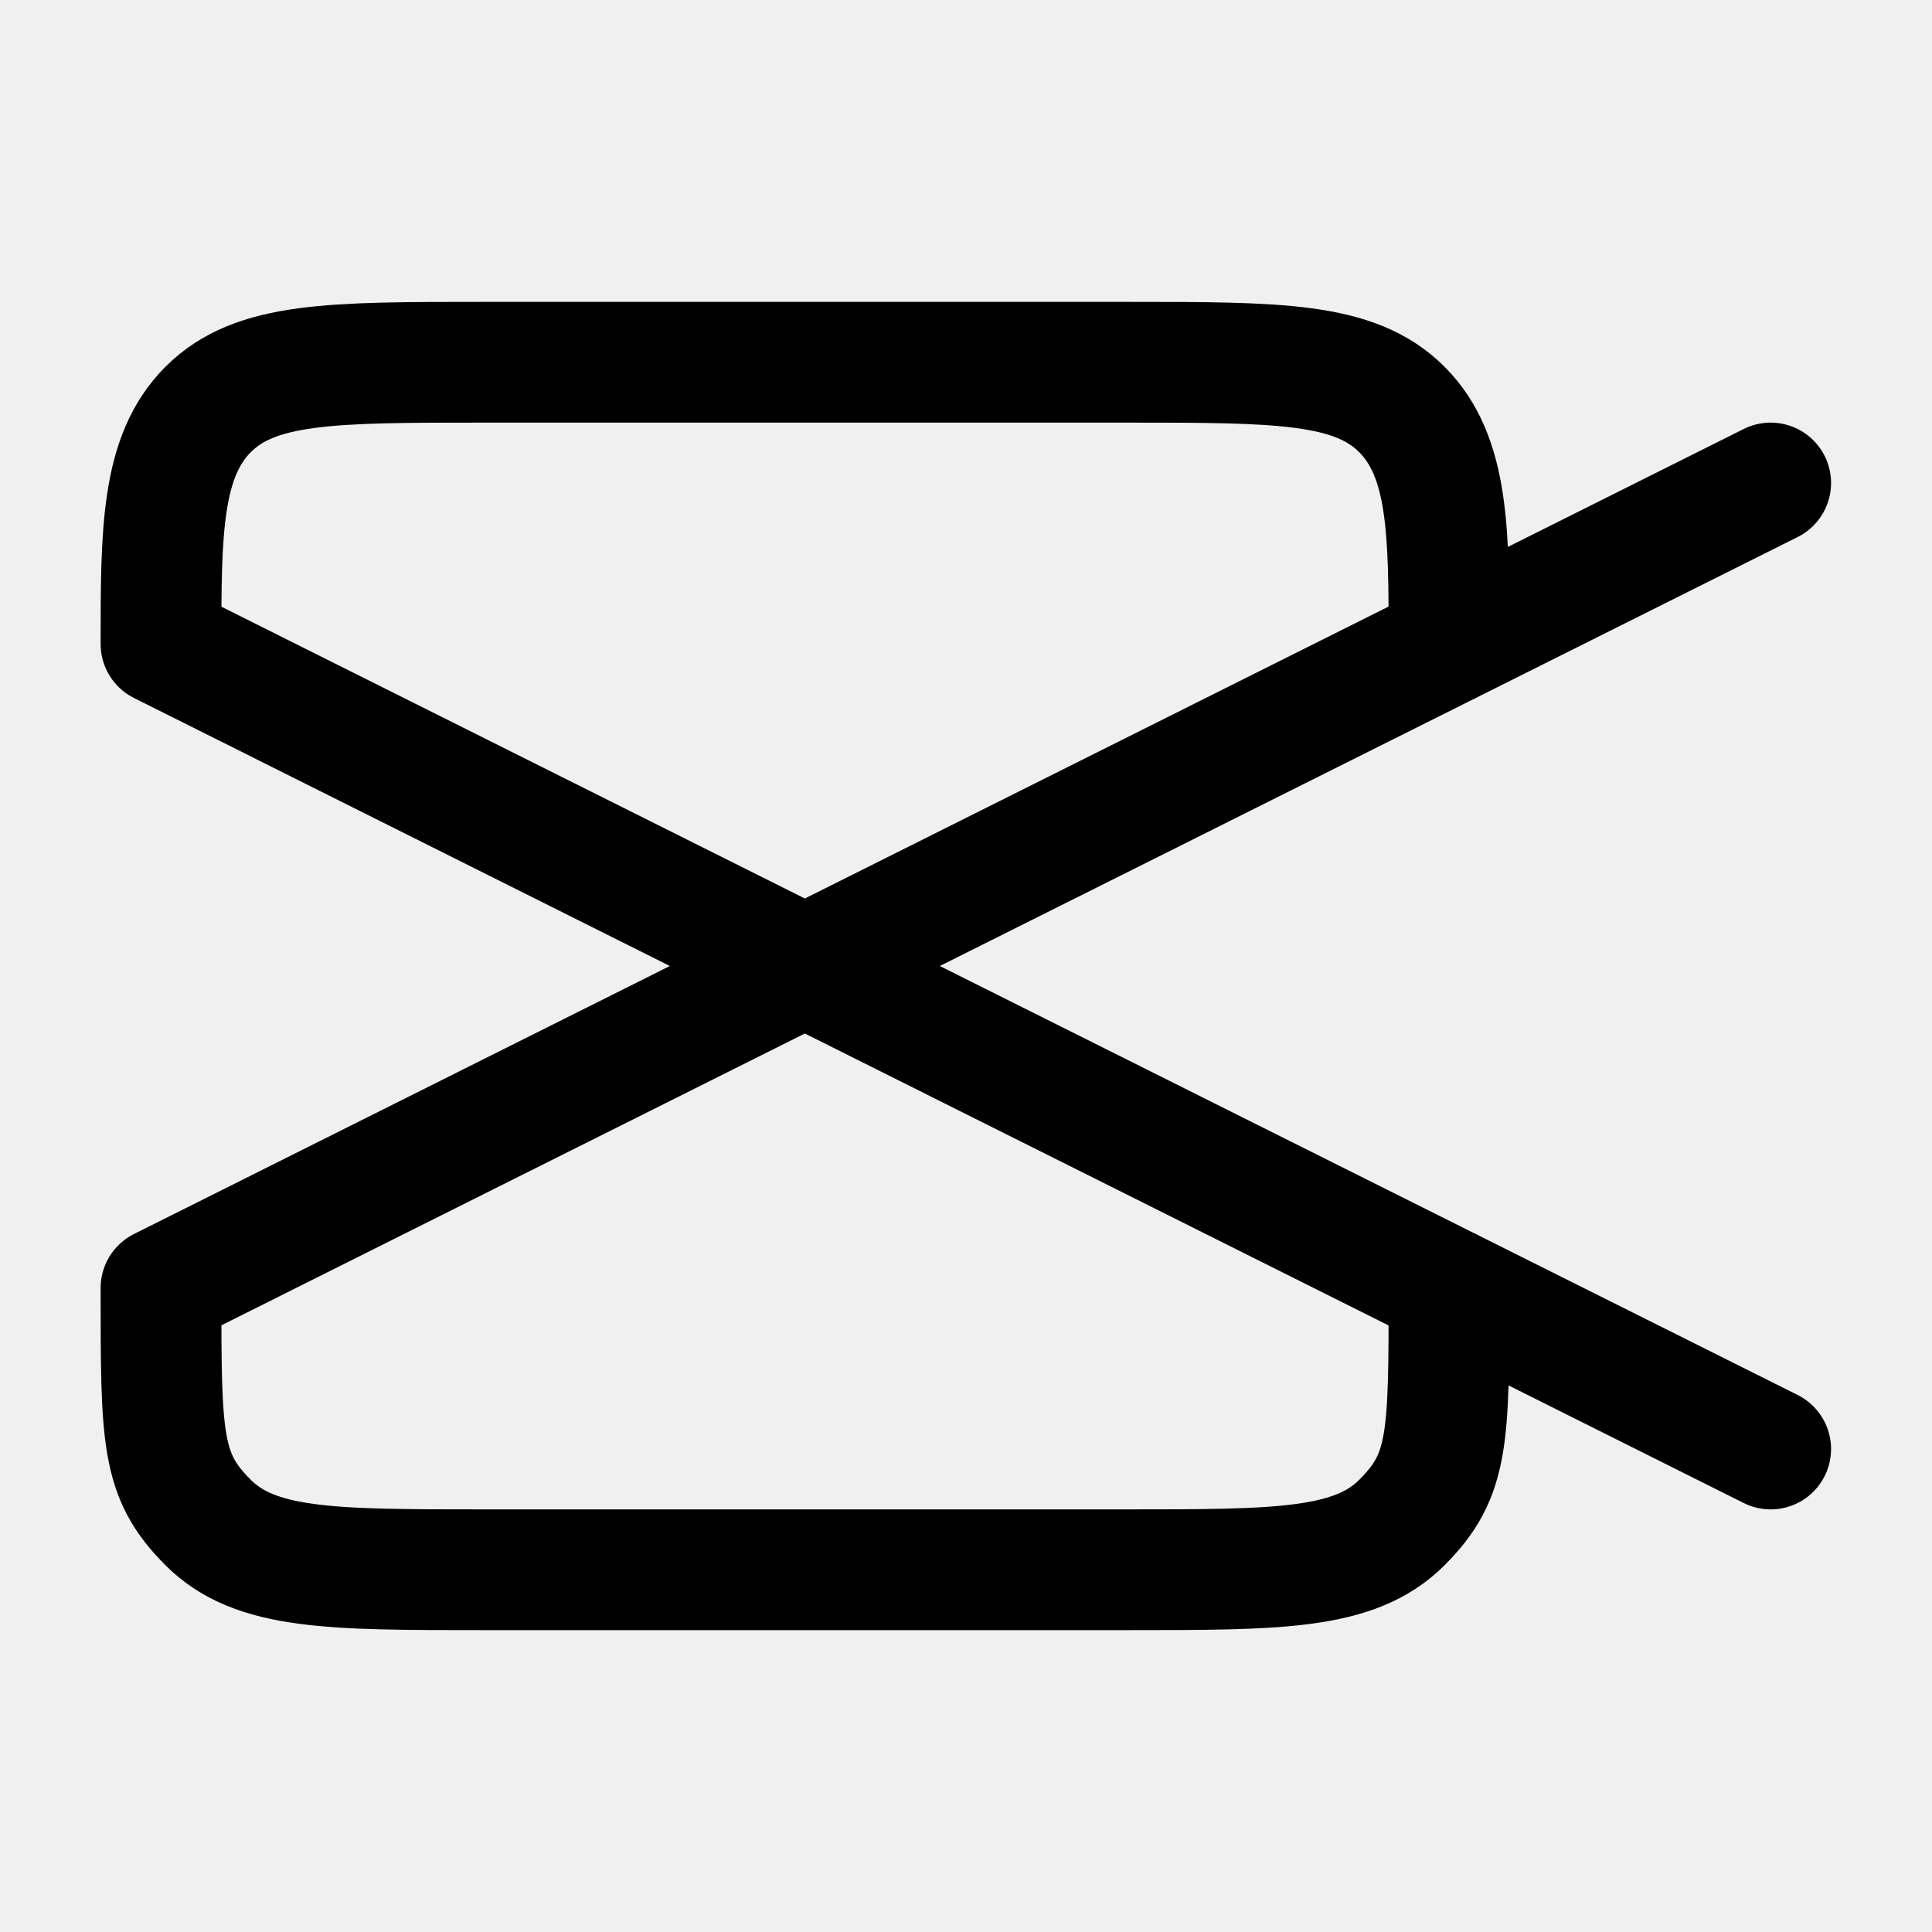
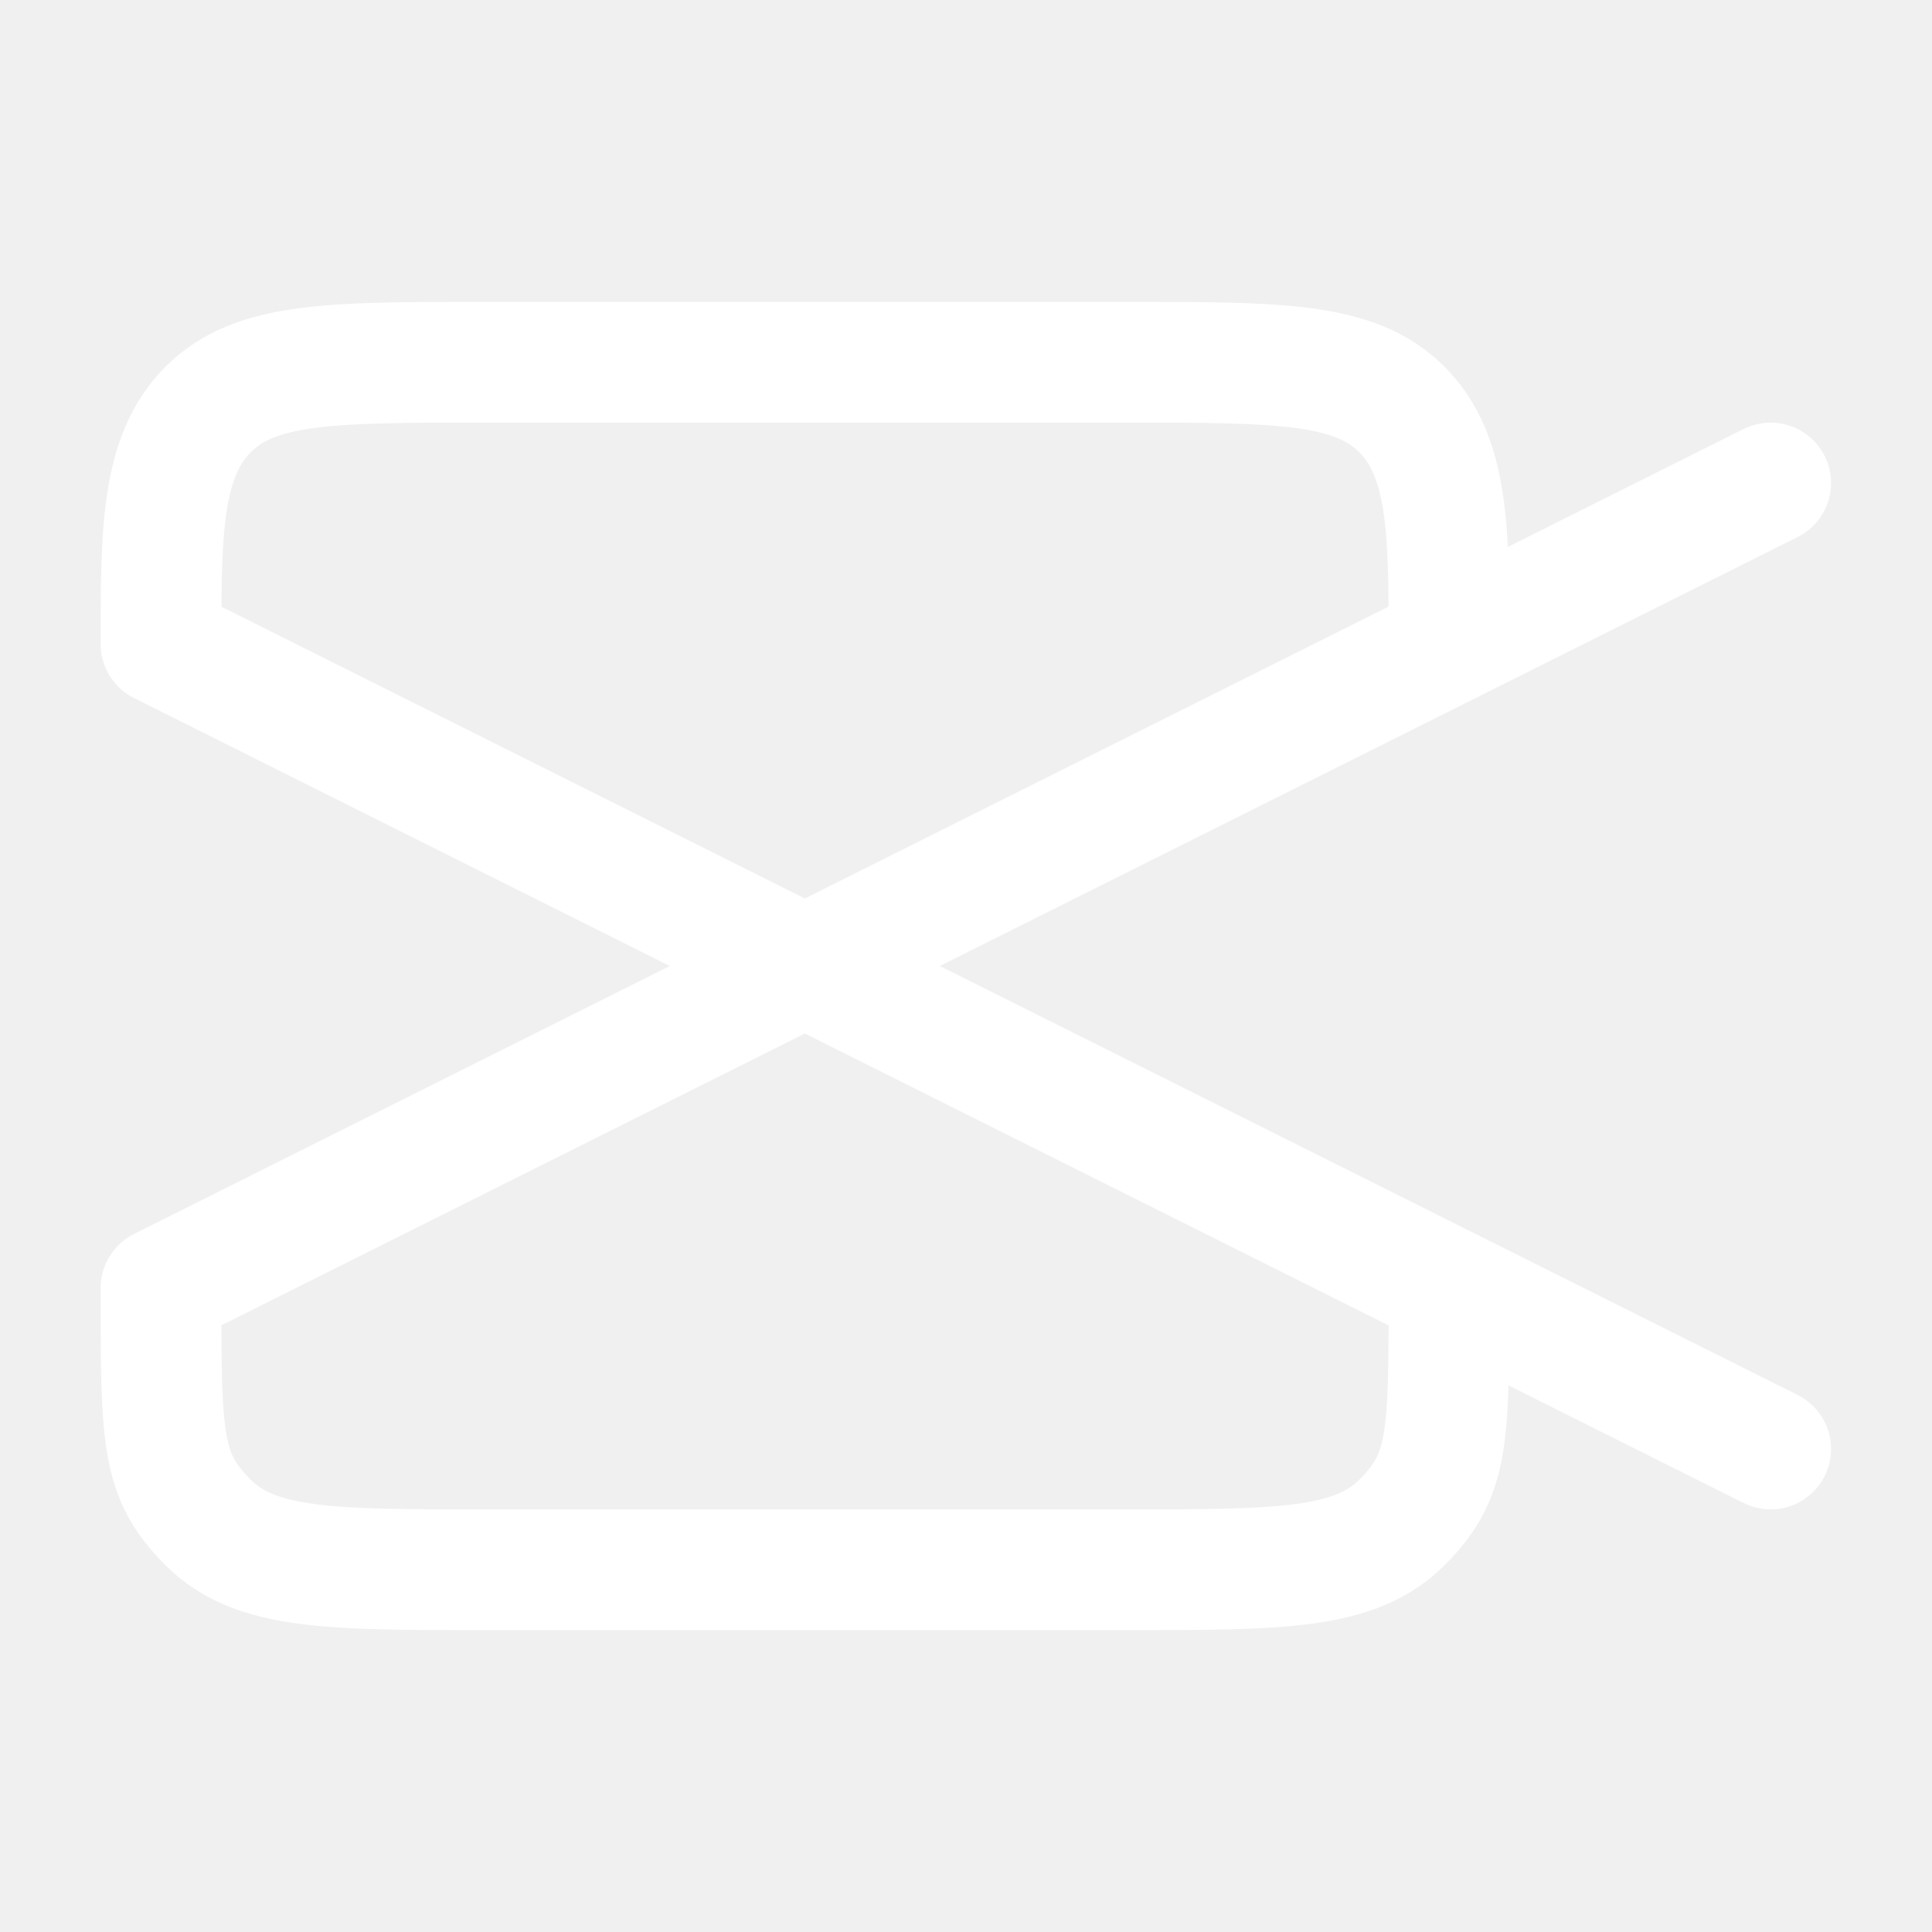
<svg xmlns="http://www.w3.org/2000/svg" width="158" height="158" viewBox="0 0 24 24">
-   <path fill="none" stroke="#000000" stroke-linecap="round" stroke-linejoin="round" stroke-width="1.5" d="M9.998 12L2 16c0 1.886 0 2.328.586 2.914S4.114 19.5 6 19.5h8c1.886 0 2.828 0 3.414-.586S18 17.886 18 16m-8.002-4l11.998-6M9.998 12L2 8c0-1.386 0-2.328.586-2.914S4.114 4.5 6 4.5h8c1.886 0 2.828 0 3.414.586S18 6.614 18 8m-8.002 4l11.998 6" color="#000000" />
+   <path fill="none" stroke="#ffffff" stroke-linecap="round" stroke-linejoin="round" stroke-width="1.5" d="M9.998 12L2 16c0 1.886 0 2.328.586 2.914S4.114 19.5 6 19.5h8c1.886 0 2.828 0 3.414-.586S18 17.886 18 16m-8.002-4l11.998-6M9.998 12L2 8c0-1.386 0-2.328.586-2.914S4.114 4.5 6 4.5h8c1.886 0 2.828 0 3.414.586S18 6.614 18 8m-8.002 4l11.998 6" color="#000000" />
</svg>
